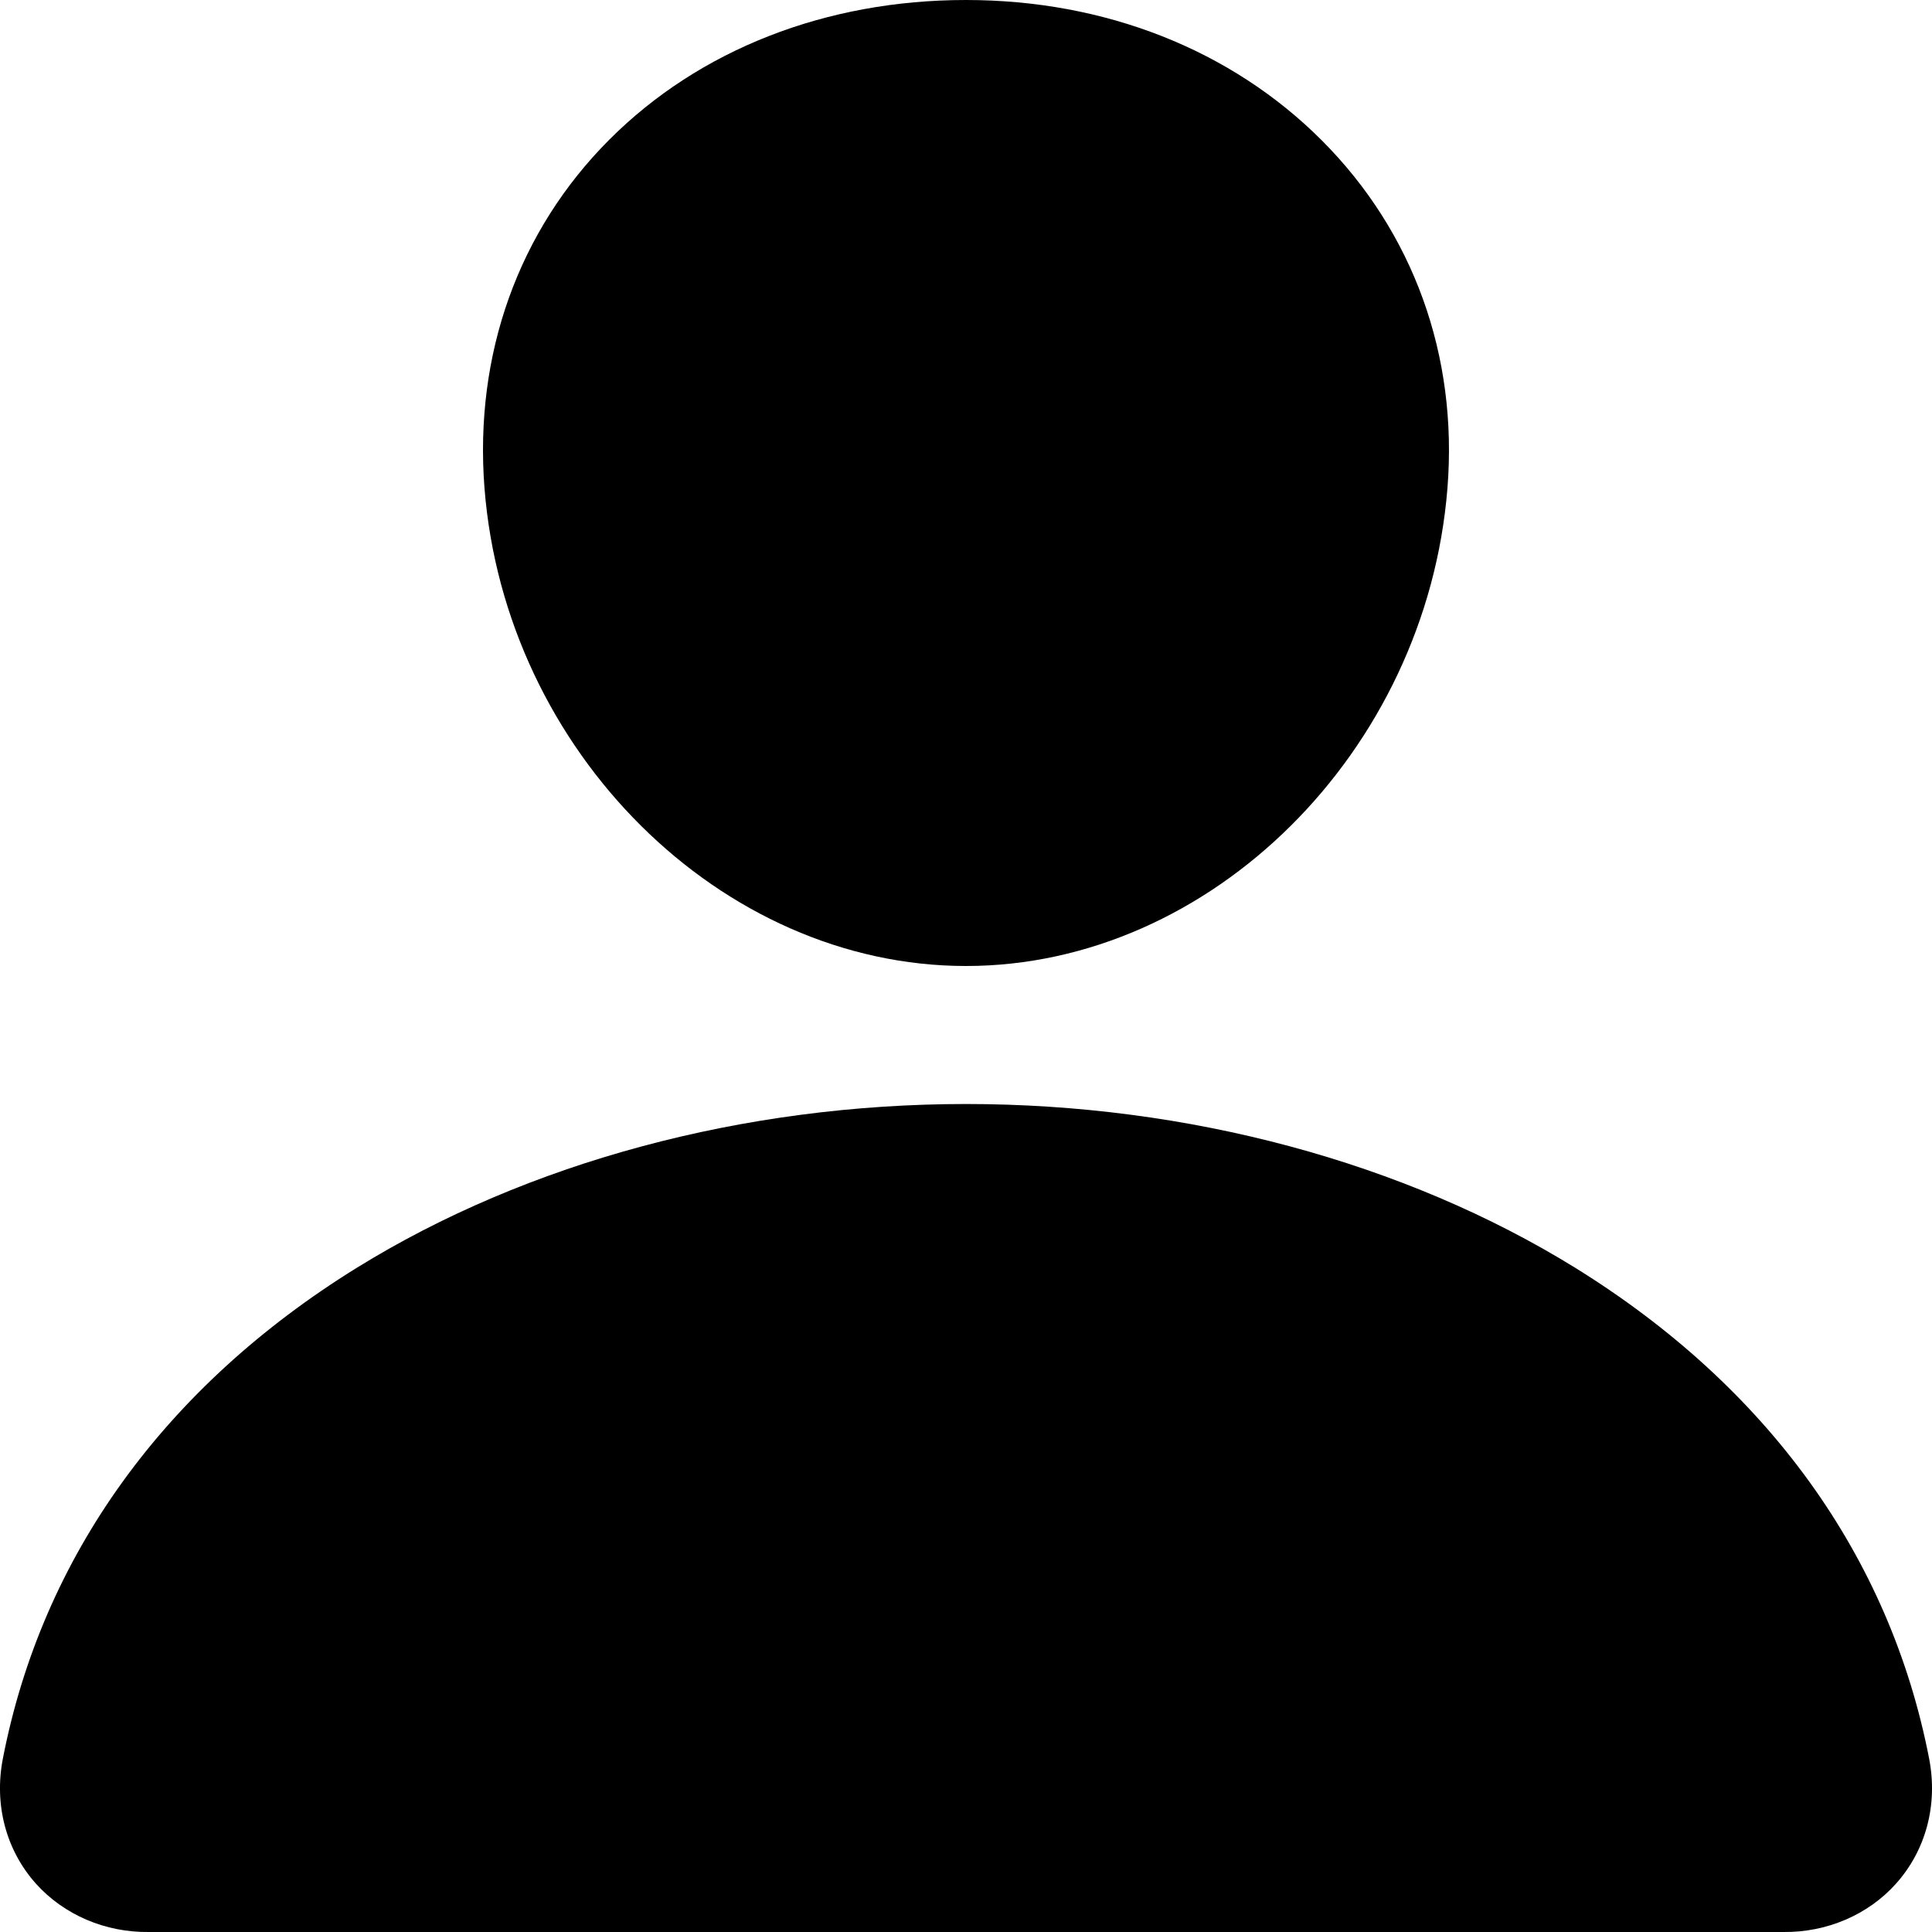
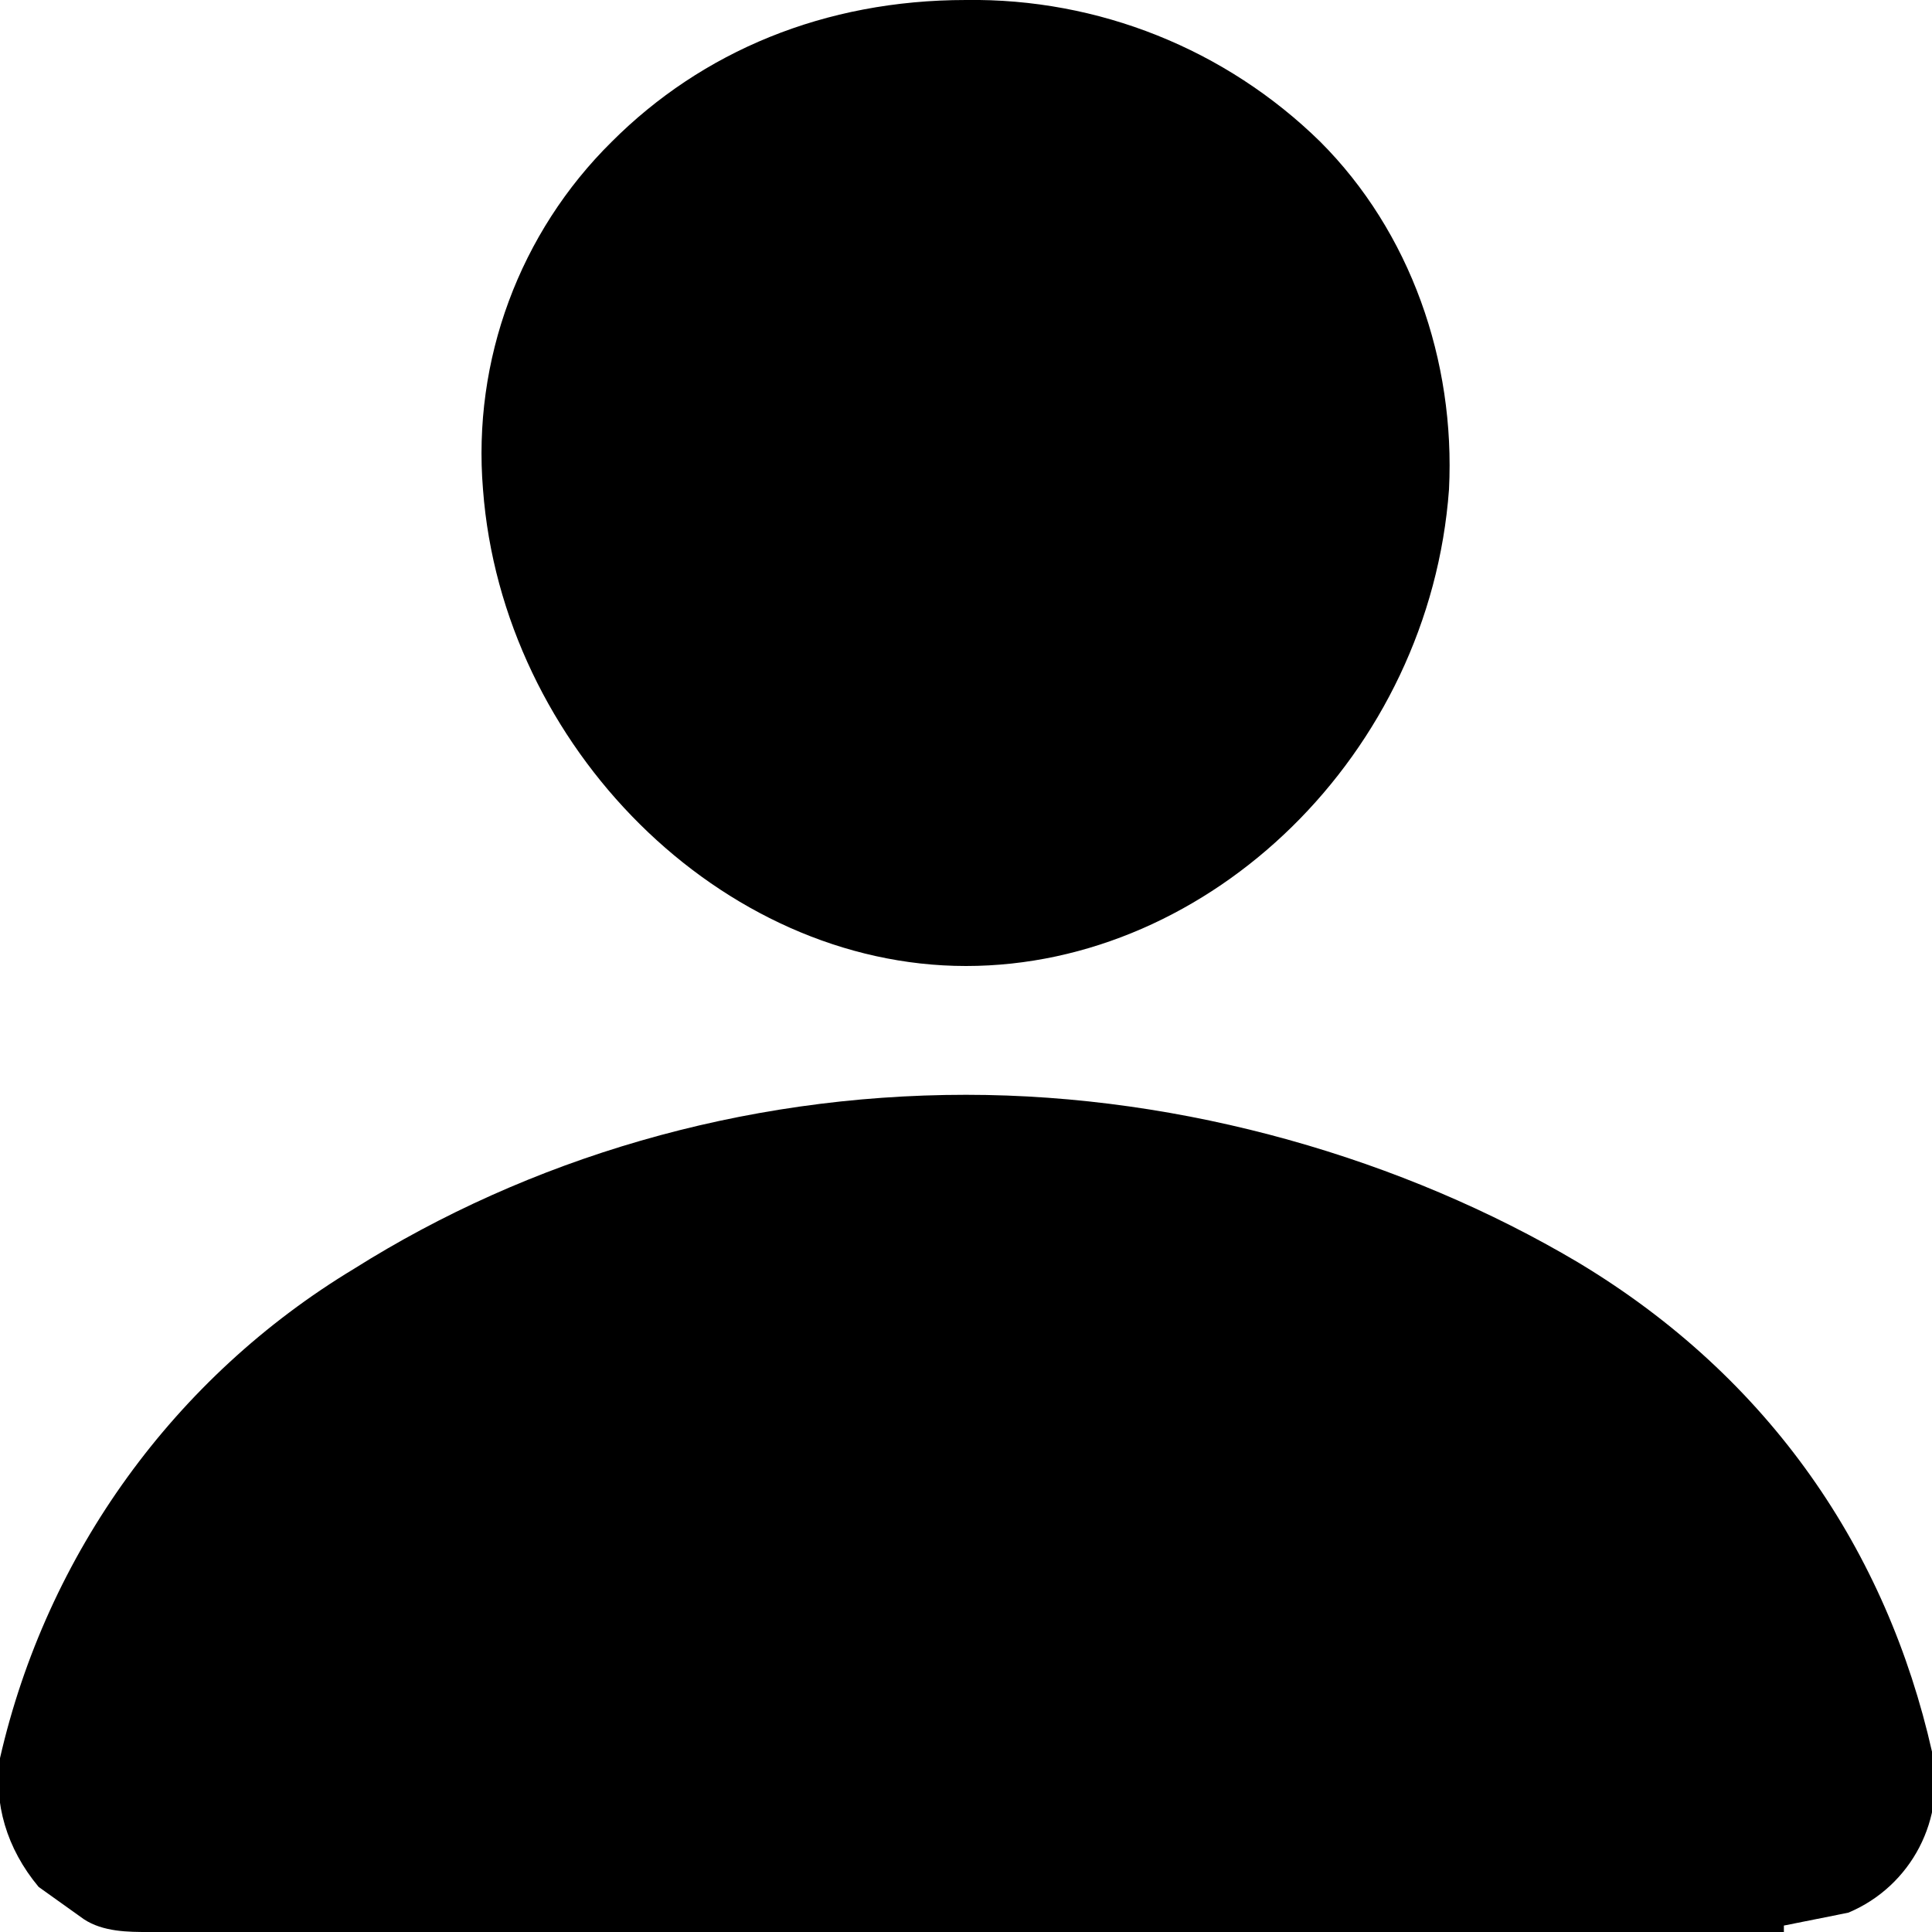
- <svg xmlns="http://www.w3.org/2000/svg" width="30" height="30" viewBox="0 0 30 30" fill="none">
-   <path id="Vector" d="M20.527 2.182C19.123 0.775 17.163 0 15 0C12.825 0 10.858 0.77 9.462 2.168C8.05 3.582 7.362 5.503 7.523 7.578C7.843 11.671 11.197 15 15 15C18.802 15 22.151 11.671 22.476 7.579C22.64 5.523 21.947 3.606 20.527 2.182ZM27.692 30H2.308C1.976 30.004 1.647 29.939 1.345 29.81C1.043 29.681 0.776 29.491 0.563 29.255C0.094 28.734 -0.095 28.024 0.045 27.305C0.654 24.17 2.553 21.536 5.539 19.687C8.191 18.046 11.551 17.143 15 17.143C18.449 17.143 21.809 18.047 24.461 19.687C27.447 21.536 29.346 24.169 29.955 27.305C30.095 28.023 29.906 28.733 29.437 29.254C29.224 29.491 28.957 29.681 28.655 29.81C28.353 29.939 28.024 30.004 27.692 30Z" fill="black" />
+ <svg xmlns="http://www.w3.org/2000/svg" fill="none" viewBox="0 0 30 30">
+   <path fill="#000" d="M20.5 2.2A7.7 7.7 0 0 0 15 0c-2.2 0-4.1.8-5.5 2.2a6.8 6.8 0 0 0-2 5.4c.3 4 3.7 7.4 7.5 7.4s7.2-3.3 7.5-7.4c.1-2-.6-4-2-5.4ZM27.7 30H2.3c-.3 0-.7 0-1-.2l-.7-.5c-.5-.6-.7-1.3-.6-2a12 12 0 0 1 5.5-7.6C8.2 18 11.5 17 15 17c3.4 0 6.8 1 9.5 2.6 3 1.8 4.8 4.5 5.5 7.6a2.2 2.2 0 0 1-1.3 2.5l-1 .2Z" />
</svg>
